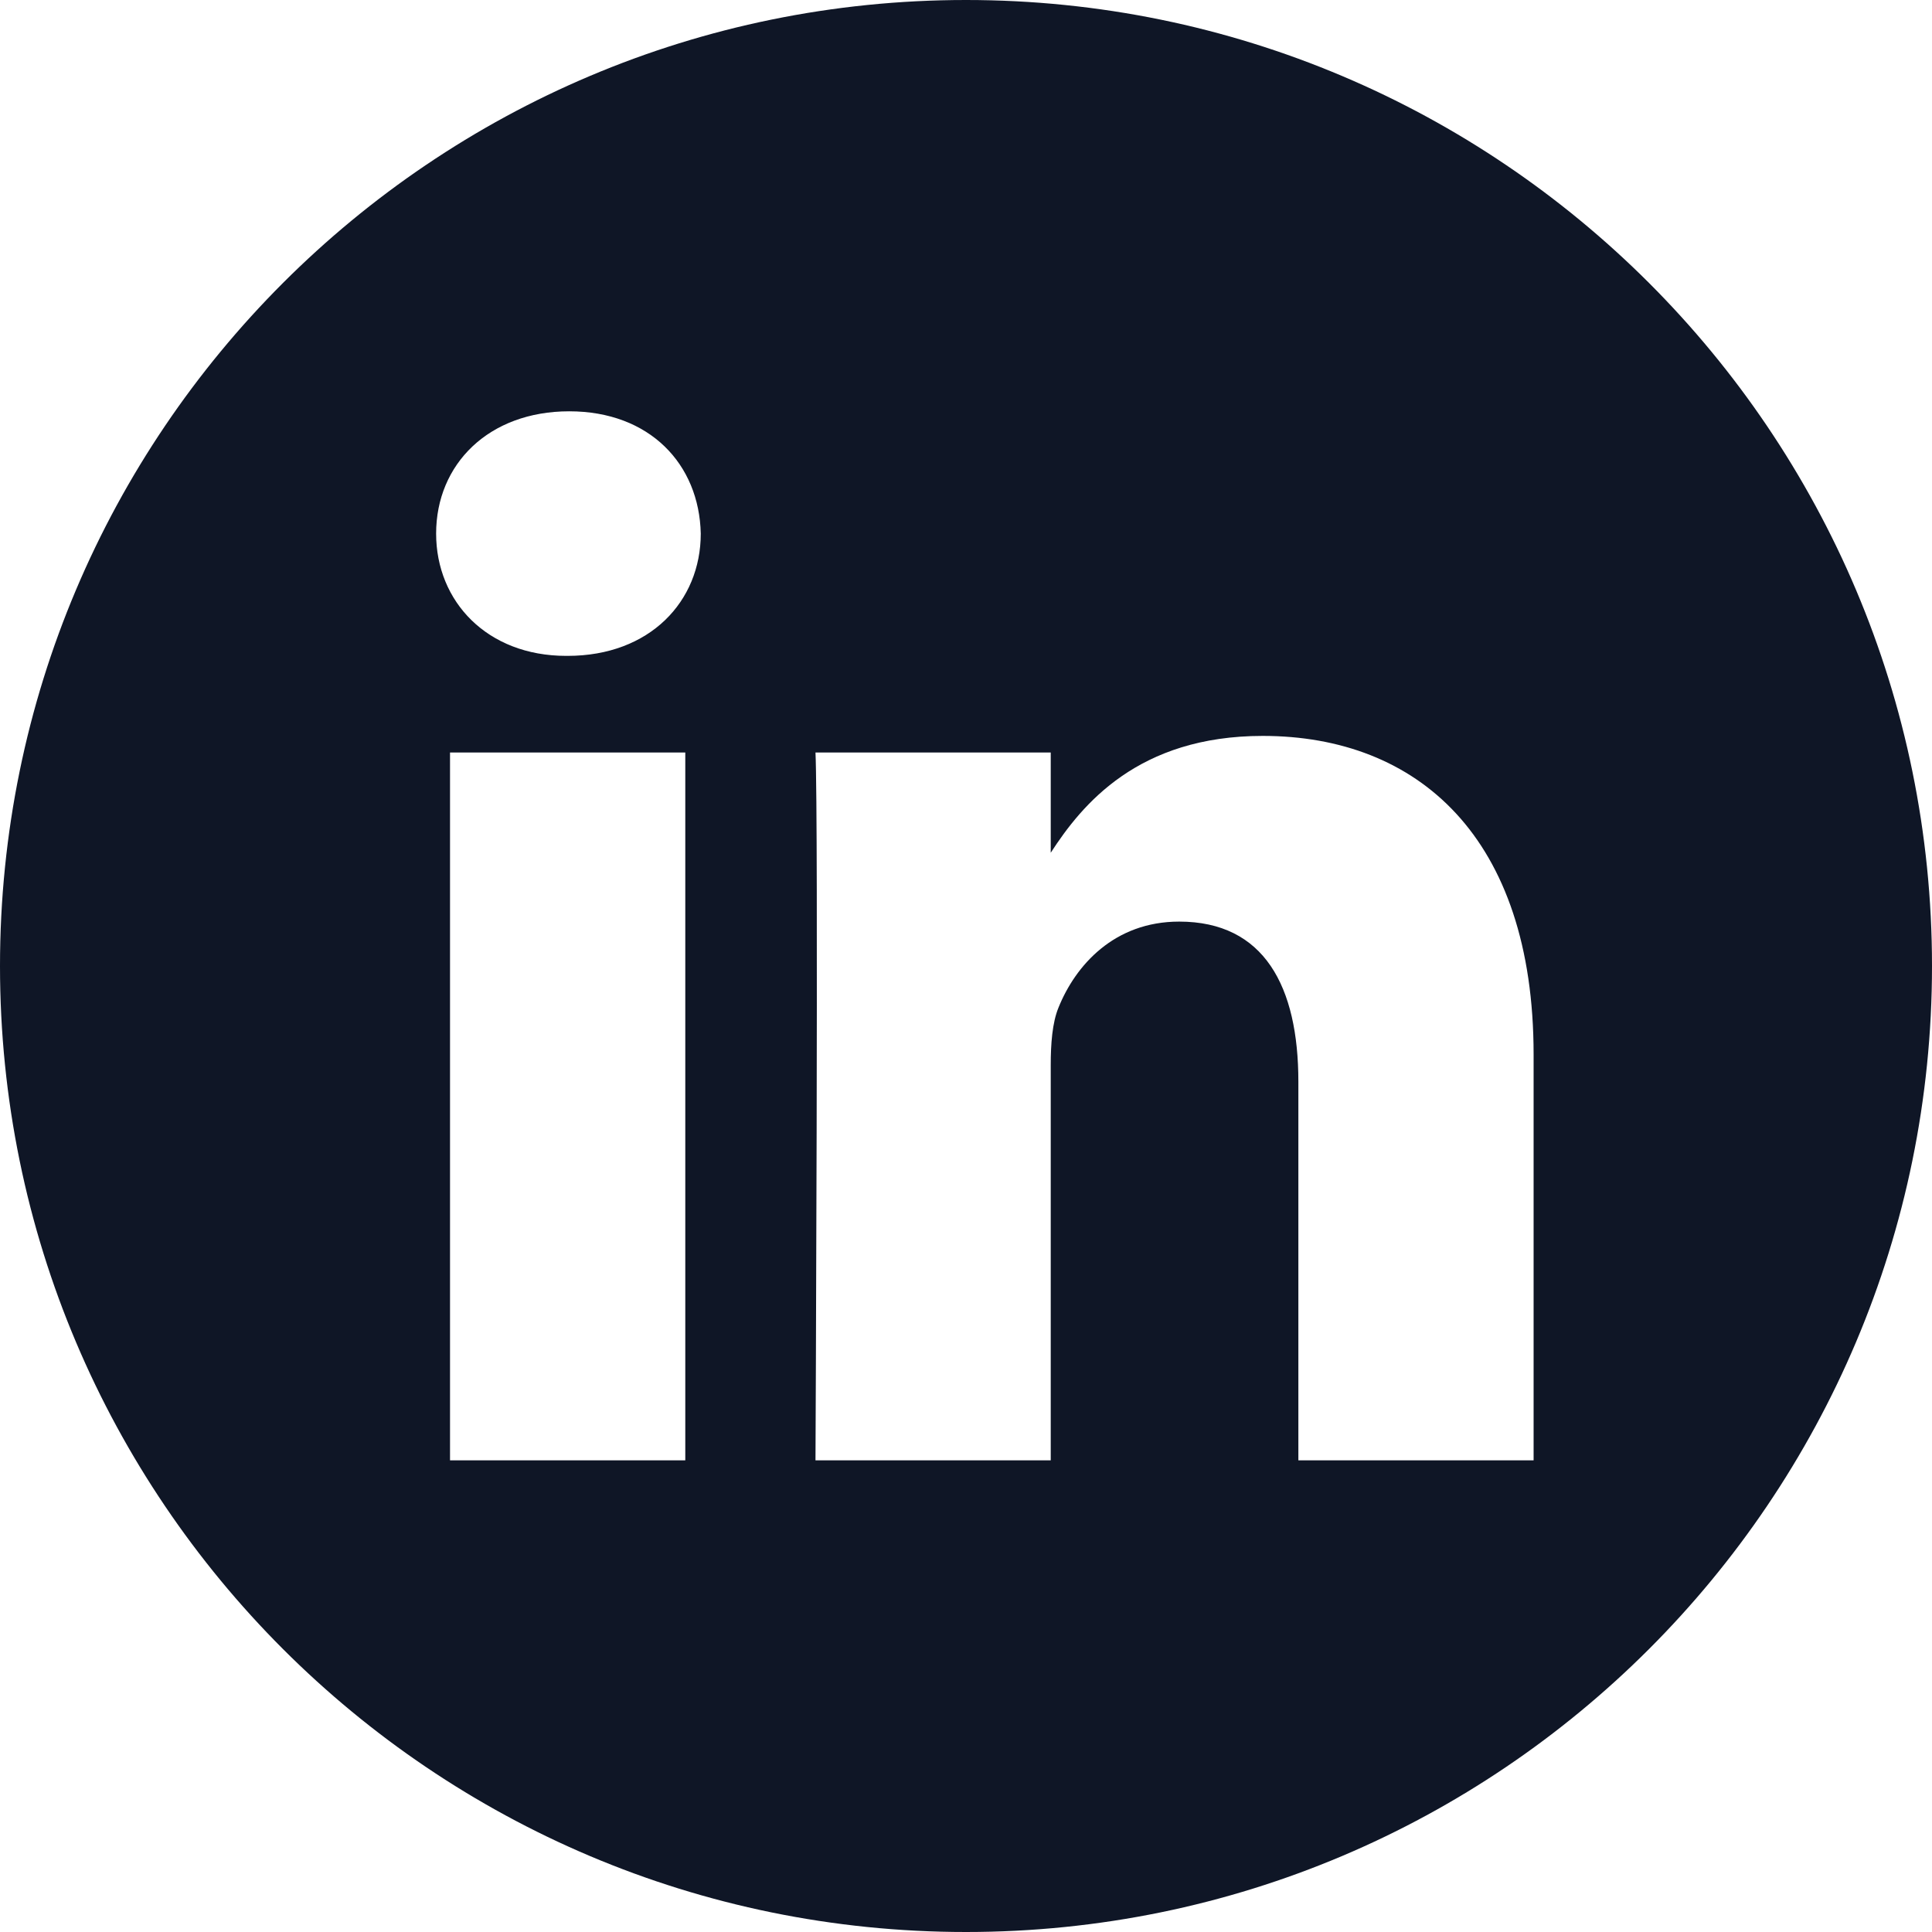
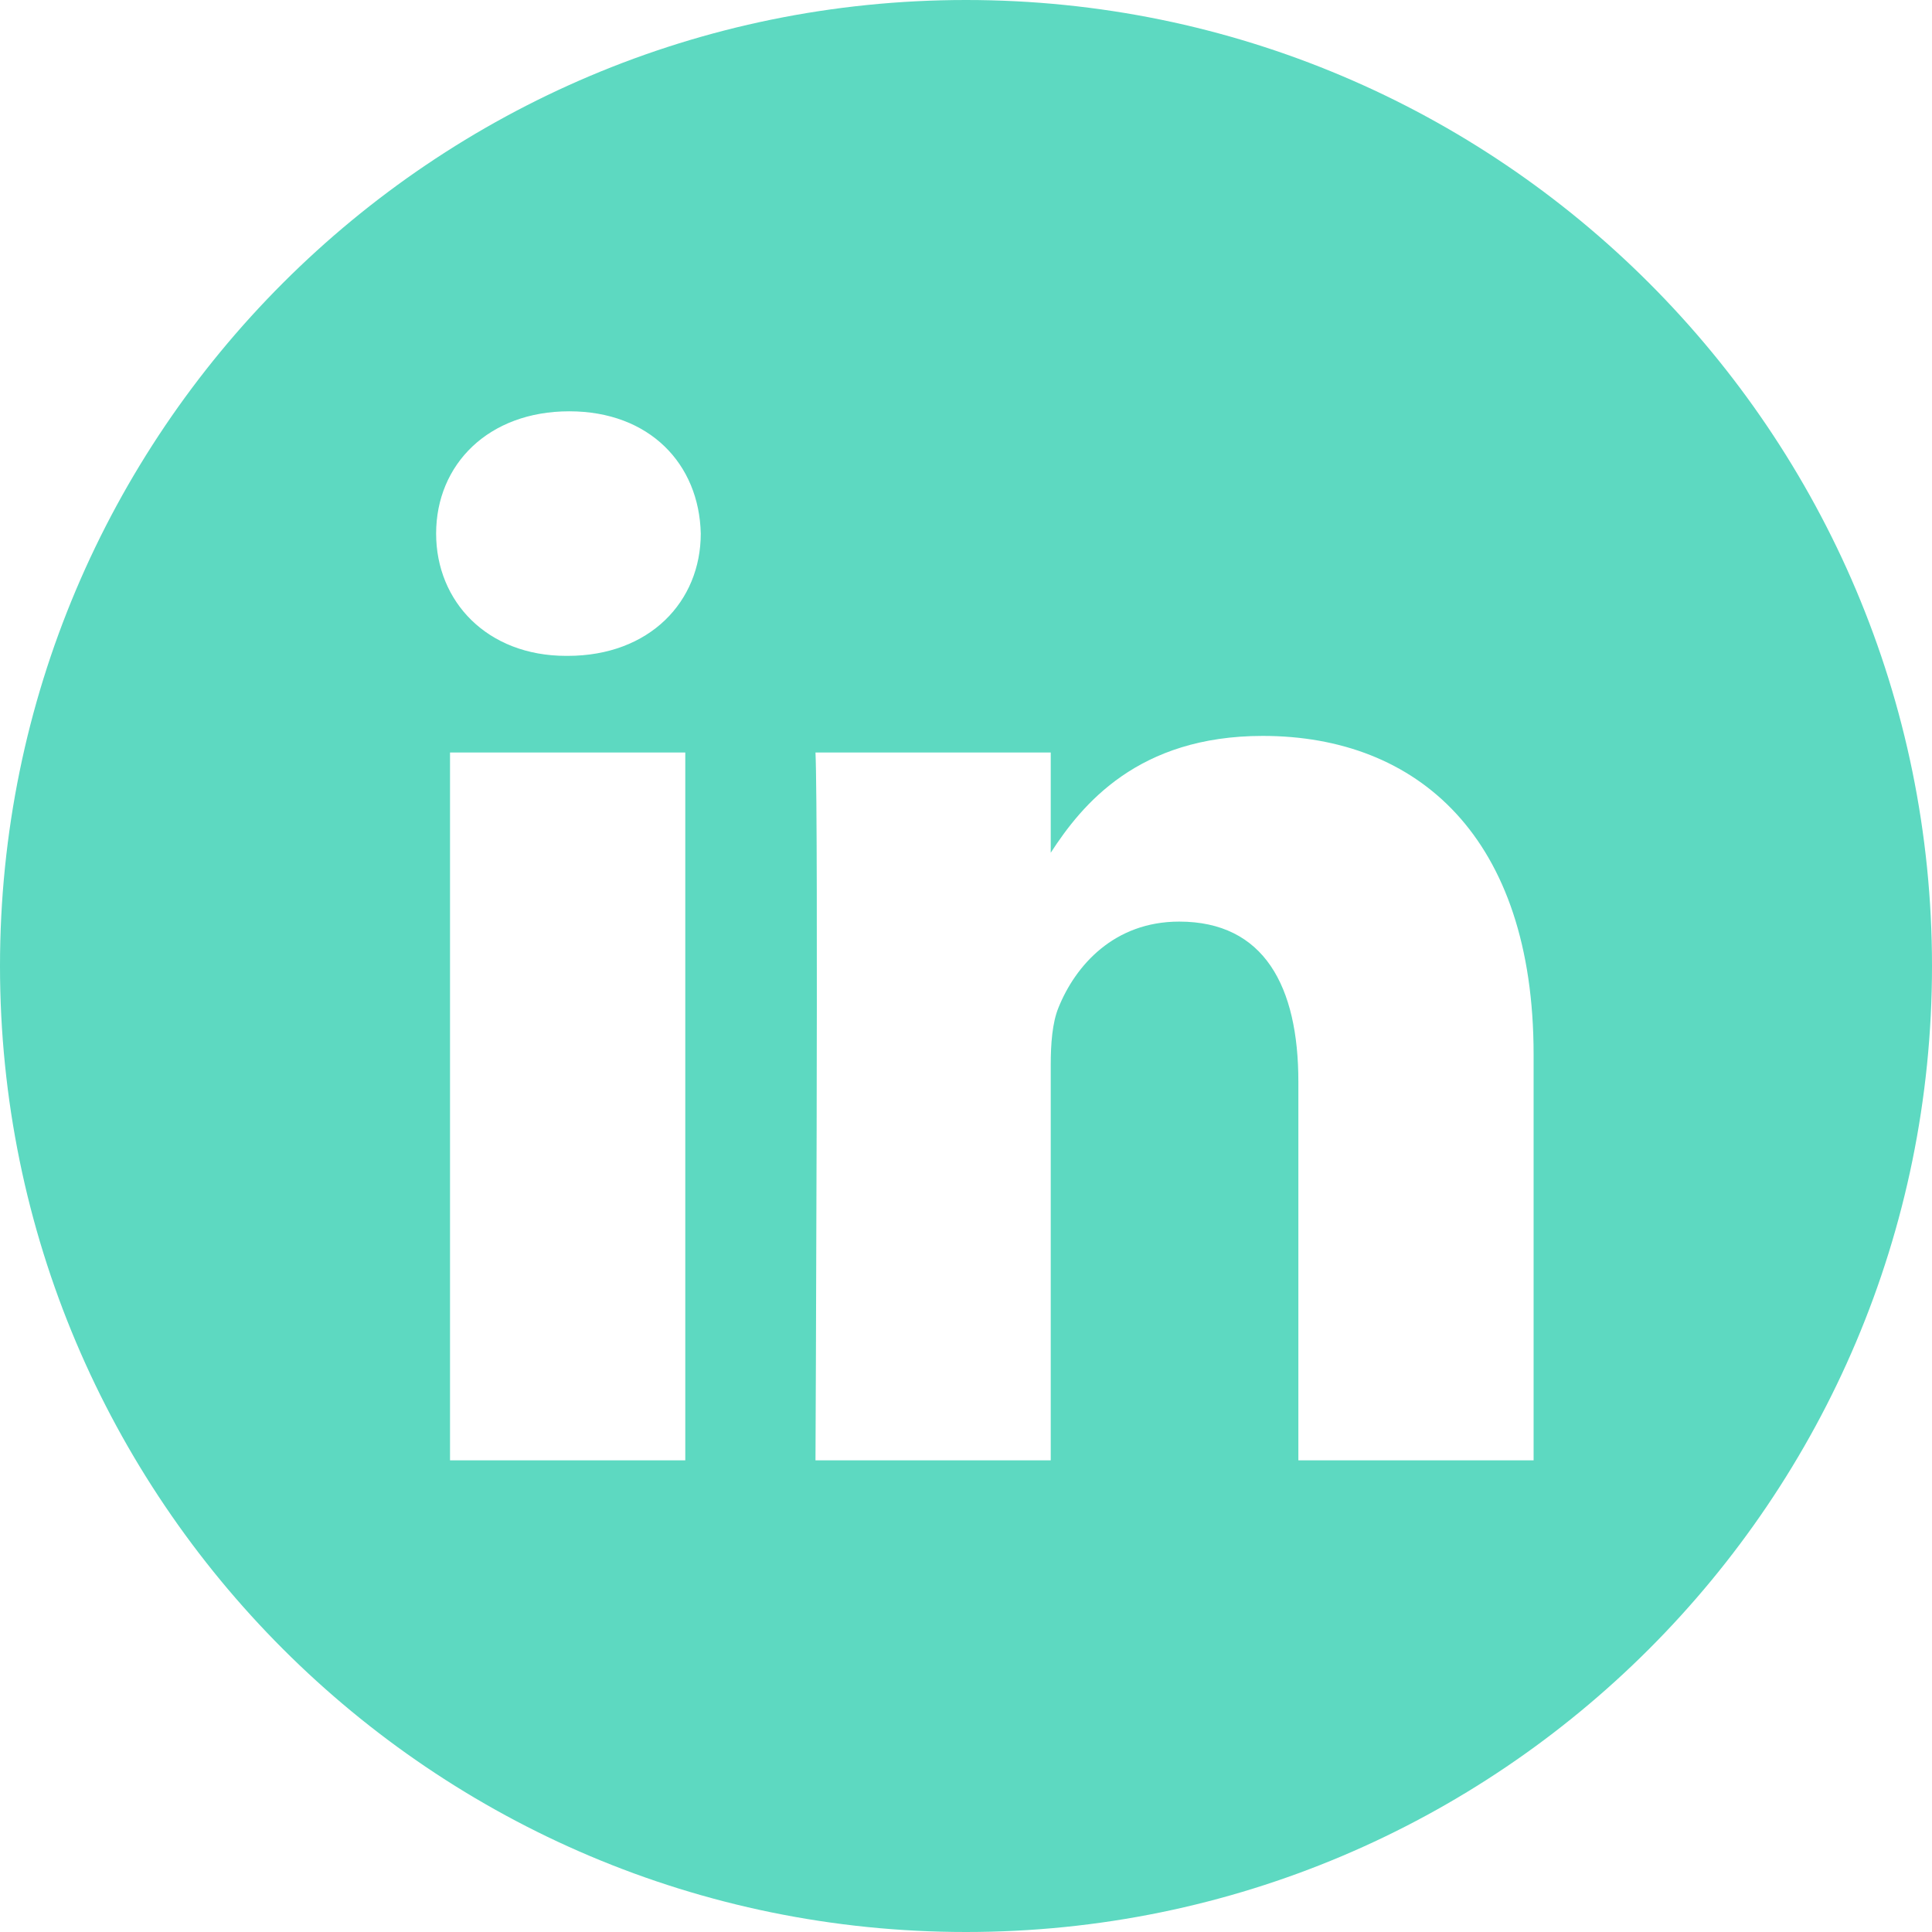
<svg xmlns="http://www.w3.org/2000/svg" version="1.1" width="512" height="512" x="0" y="0" viewBox="0 0 512 512" style="enable-background:new 0 0 512 512" xml:space="preserve" class="">
  <g>
-     <path d="m256 0c-141.363 0-256 114.637-256 256s114.637 256 256 256 256-114.637 256-256-114.637-256-256-256zm-74.391 387h-62.348v-187.574h62.348zm-31.172-213.188h-.406c-20.922 0-34.453-14.402-34.453-32.402 0-18.406 13.945-32.41 35.273-32.41 21.328 0 34.453 14.004 34.859 32.41 0 18-13.531 32.402-35.273 32.402zm255.984 213.188h-62.34v-100.348c0-25.219-9.027-42.418-31.586-42.418-17.223 0-27.48 11.602-31.988 22.801-1.648 4.008-2.051 9.609-2.051 15.215v104.75h-62.344s.816-169.977 0-187.574h62.344v26.559c8.285-12.781 23.109-30.961 56.188-30.961 41.02 0 71.777 26.809 71.777 84.422zm0 0" fill="#0f1626" data-original="#000000" style="" class="" />
+     <path d="m256 0c-141.363 0-256 114.637-256 256s114.637 256 256 256 256-114.637 256-256-114.637-256-256-256zm-74.391 387h-62.348v-187.574h62.348zm-31.172-213.188h-.406c-20.922 0-34.453-14.402-34.453-32.402 0-18.406 13.945-32.41 35.273-32.41 21.328 0 34.453 14.004 34.859 32.41 0 18-13.531 32.402-35.273 32.402zm255.984 213.188h-62.34v-100.348c0-25.219-9.027-42.418-31.586-42.418-17.223 0-27.48 11.602-31.988 22.801-1.648 4.008-2.051 9.609-2.051 15.215v104.75h-62.344s.816-169.977 0-187.574h62.344v26.559c8.285-12.781 23.109-30.961 56.188-30.961 41.02 0 71.777 26.809 71.777 84.422zm0 0" fill="#5dd9c1" data-original="#000000" style="" class="" />
  </g>
</svg>
